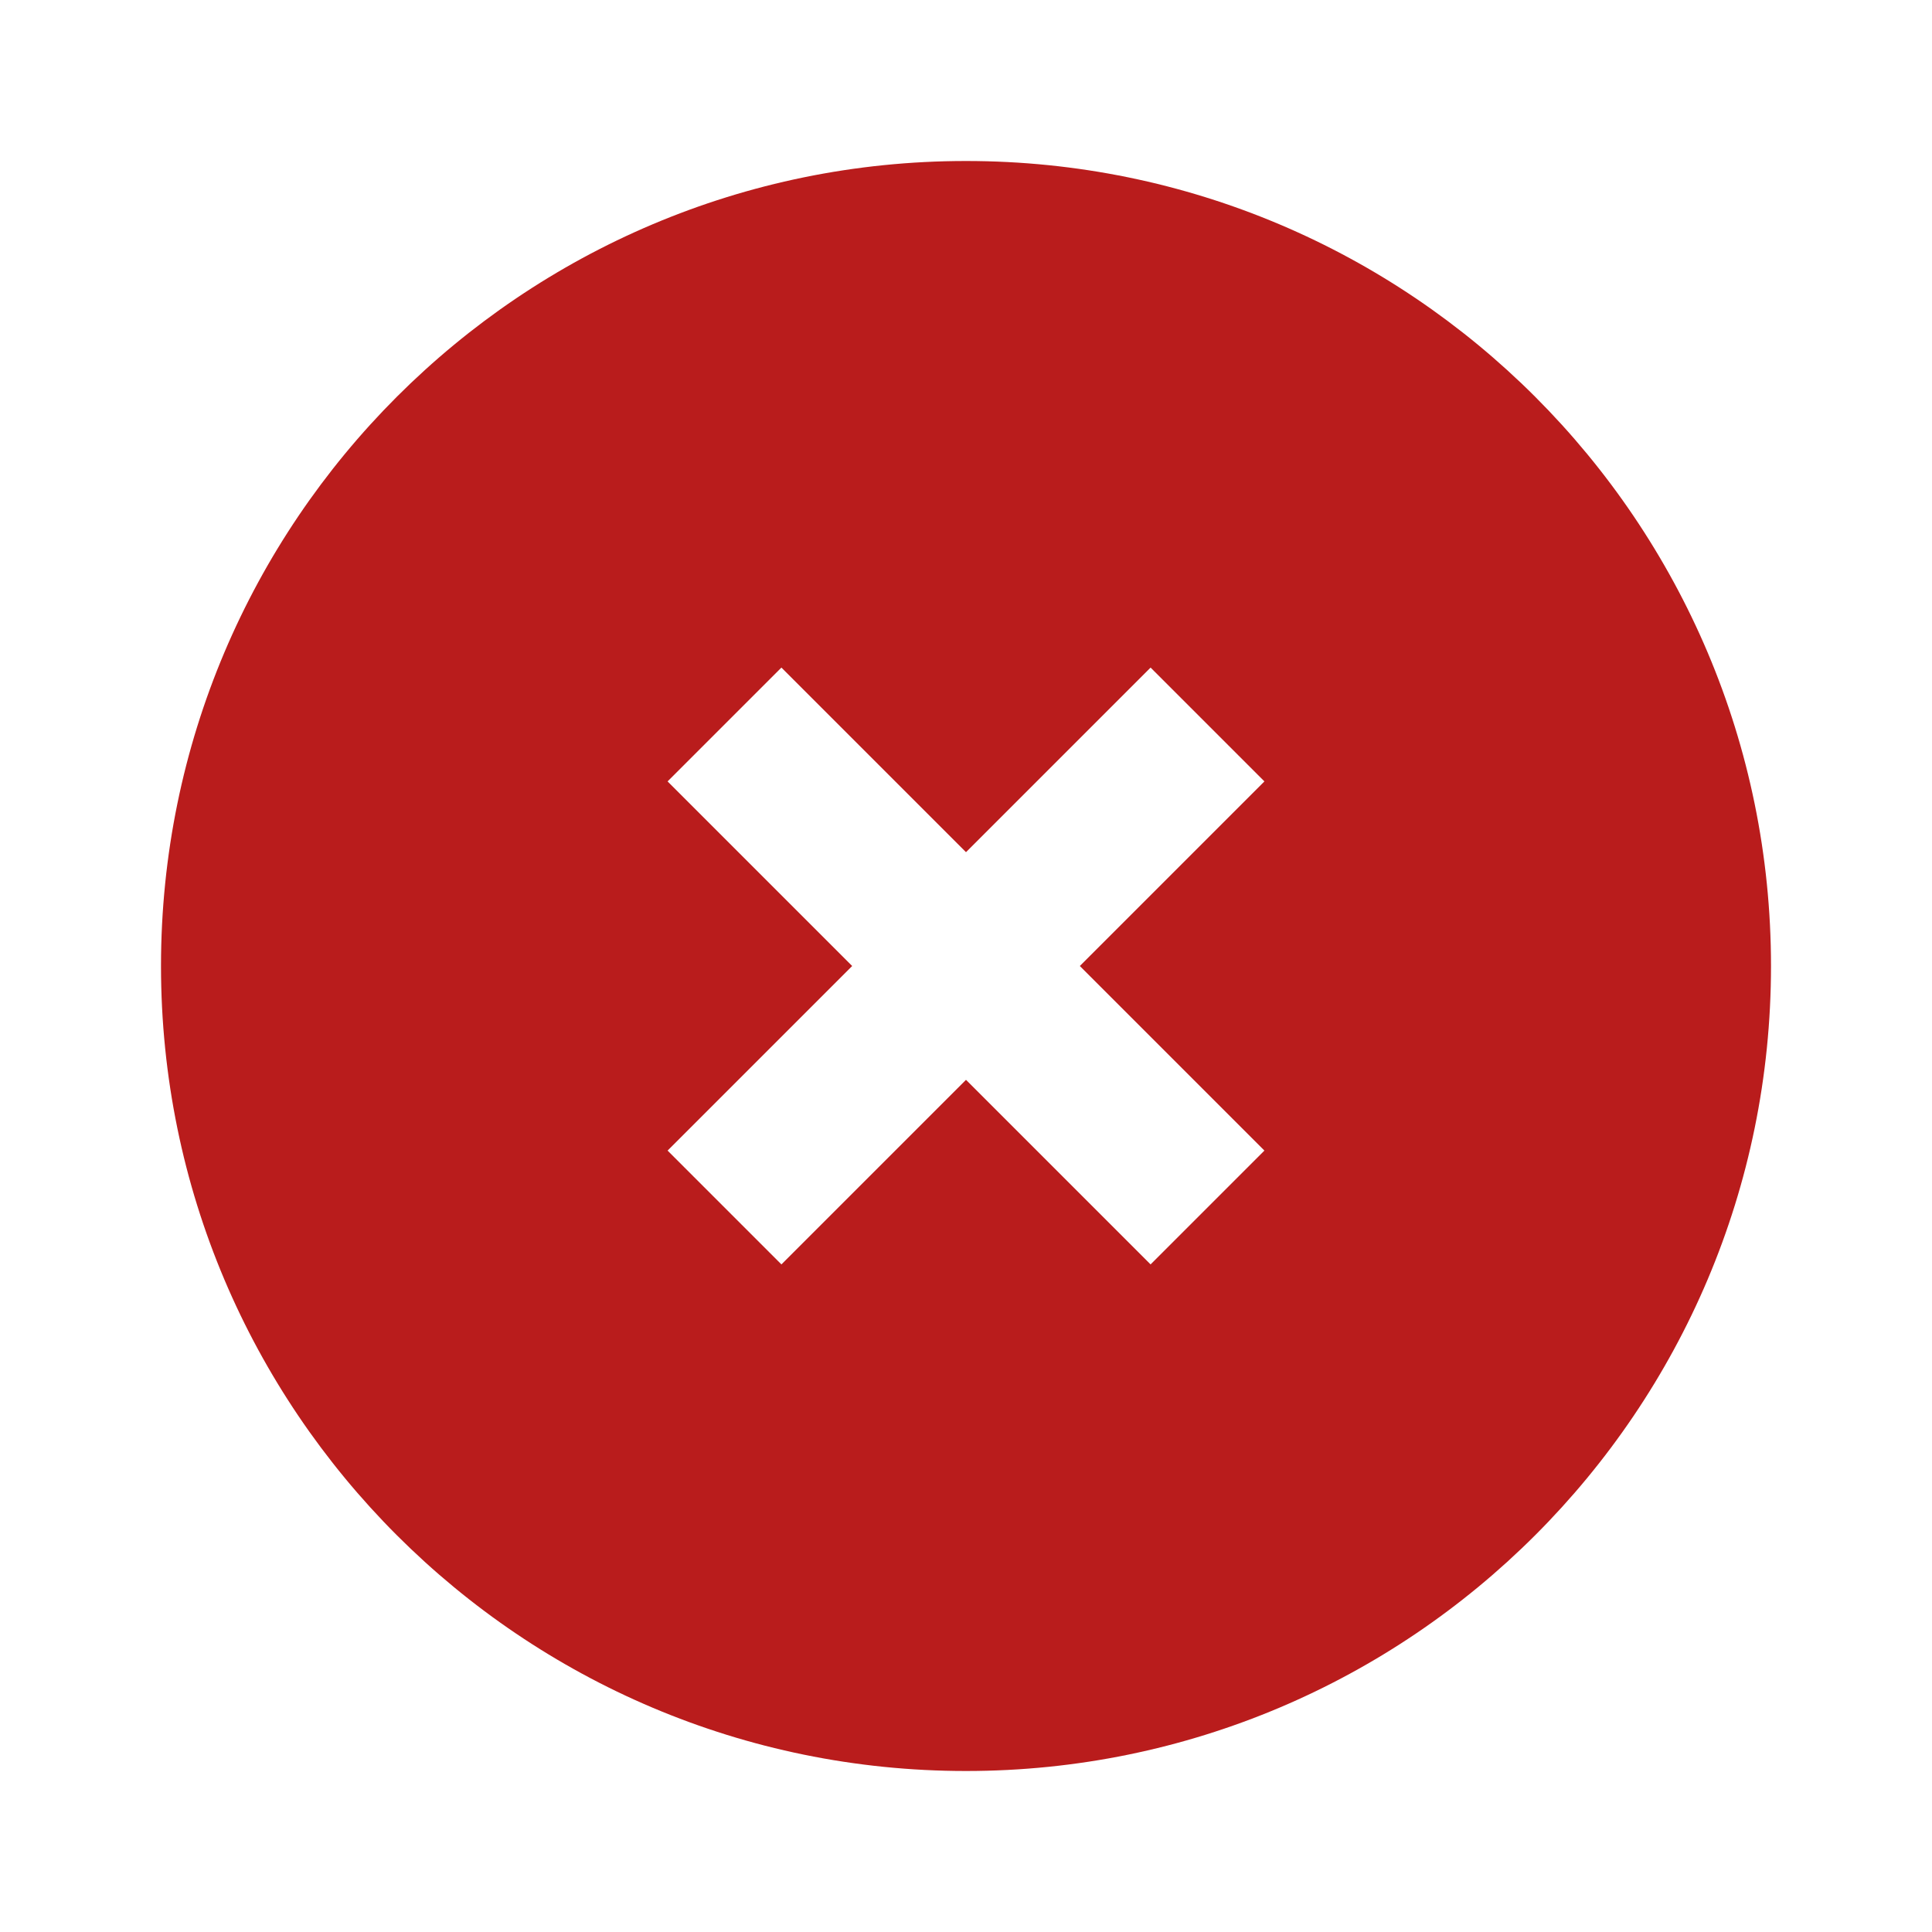
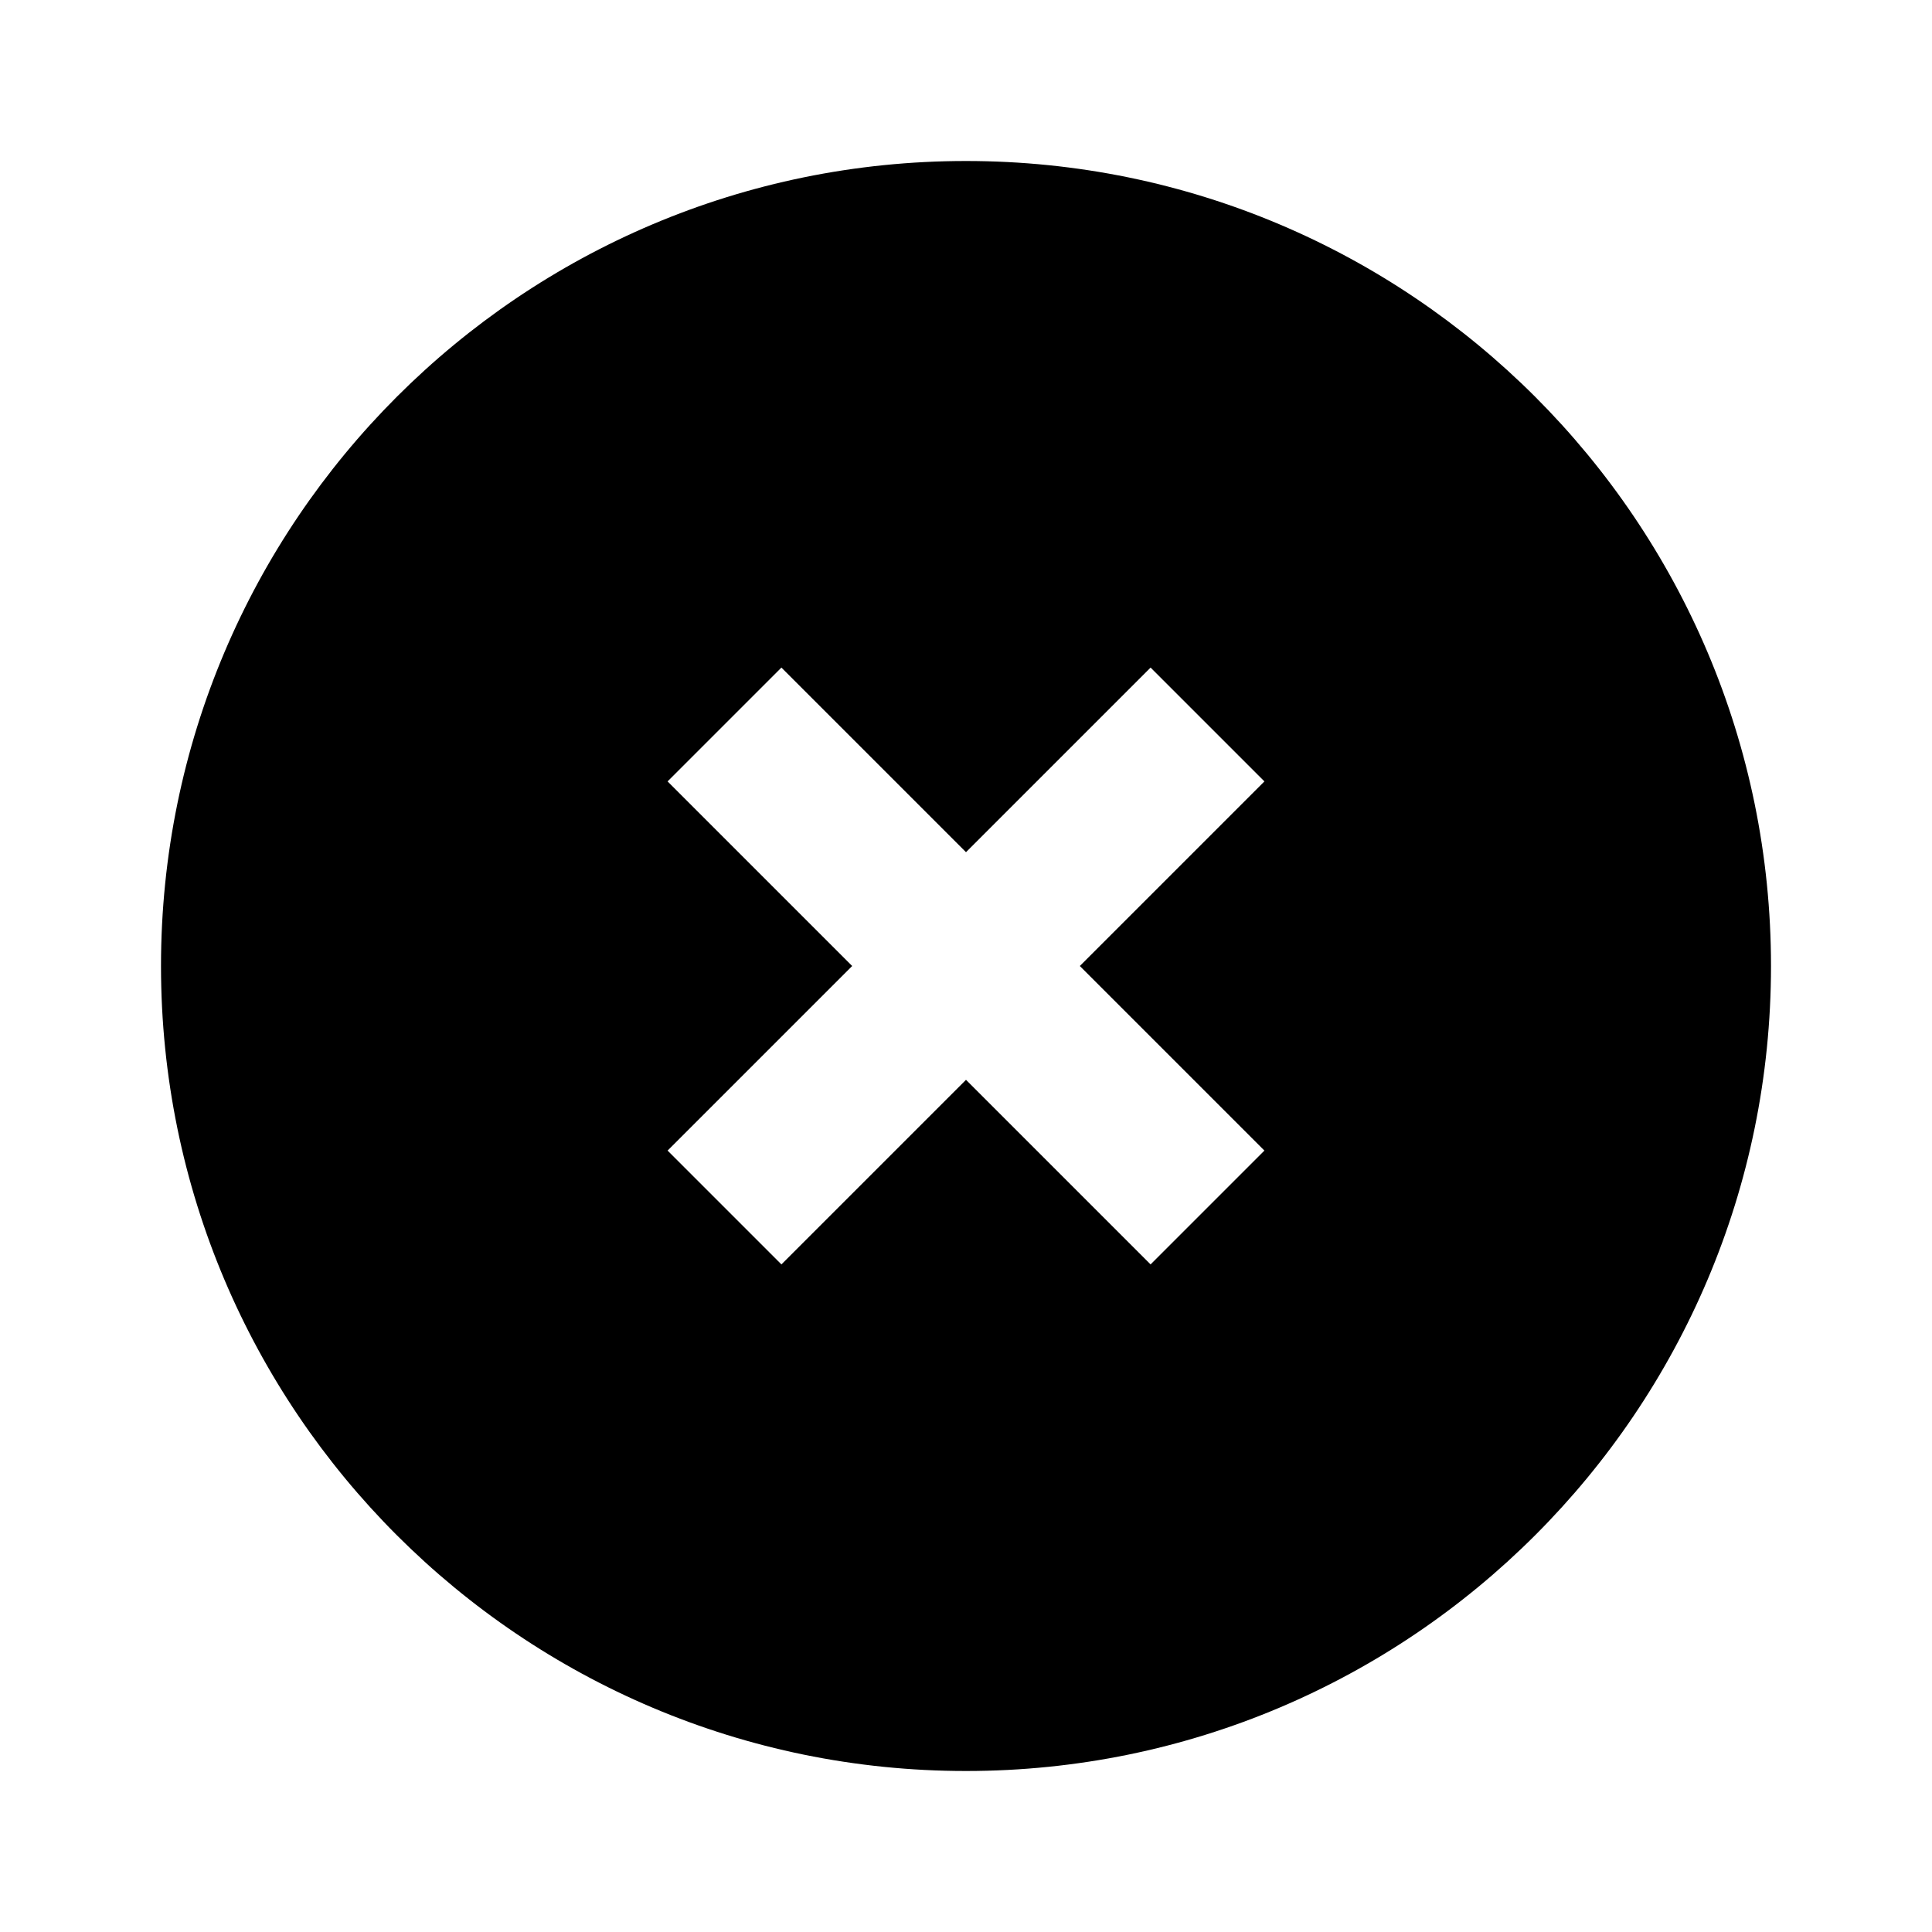
<svg xmlns="http://www.w3.org/2000/svg" width="800px" height="800px" viewBox="0 0 512 512" version="1.1" fill="#000000">
  <g id="SVGRepo_bgCarrier" stroke-width="0" />
  <g id="SVGRepo_tracerCarrier" stroke-linecap="round" stroke-linejoin="round" />
  <g id="SVGRepo_iconCarrier">
    <g id="Page-1" stroke="none" stroke-width="1" fill="none" fill-rule="evenodd">
-       <g id="add" fill="#b91c1c" transform="translate(42.66667, 42.66667)">
+       <g id="add" fill="currentColor" transform="translate(42.66667, 42.66667)">
        <path d="M213.333,3.55271368e-14 C331.136,3.55271368e-14 426.667,95.531 426.667,213.333 C426.667,331.136 331.136,426.667 213.333,426.667 C95.531,426.667 3.55271368e-14,331.136 3.55271368e-14,213.333 C3.55271368e-14,95.531 95.531,3.55271368e-14 213.333,3.55271368e-14 Z M262.251,134.251 L213.333,183.168 L164.416,134.251 L134.251,164.416 L183.168,213.333 L134.251,262.251 L164.416,292.416 L213.333,243.499 L262.251,292.416 L292.416,262.251 L243.499,213.333 L292.416,164.416 L262.251,134.251 Z" id="Combined-Shape"> </path>
      </g>
    </g>
  </g>
</svg>
